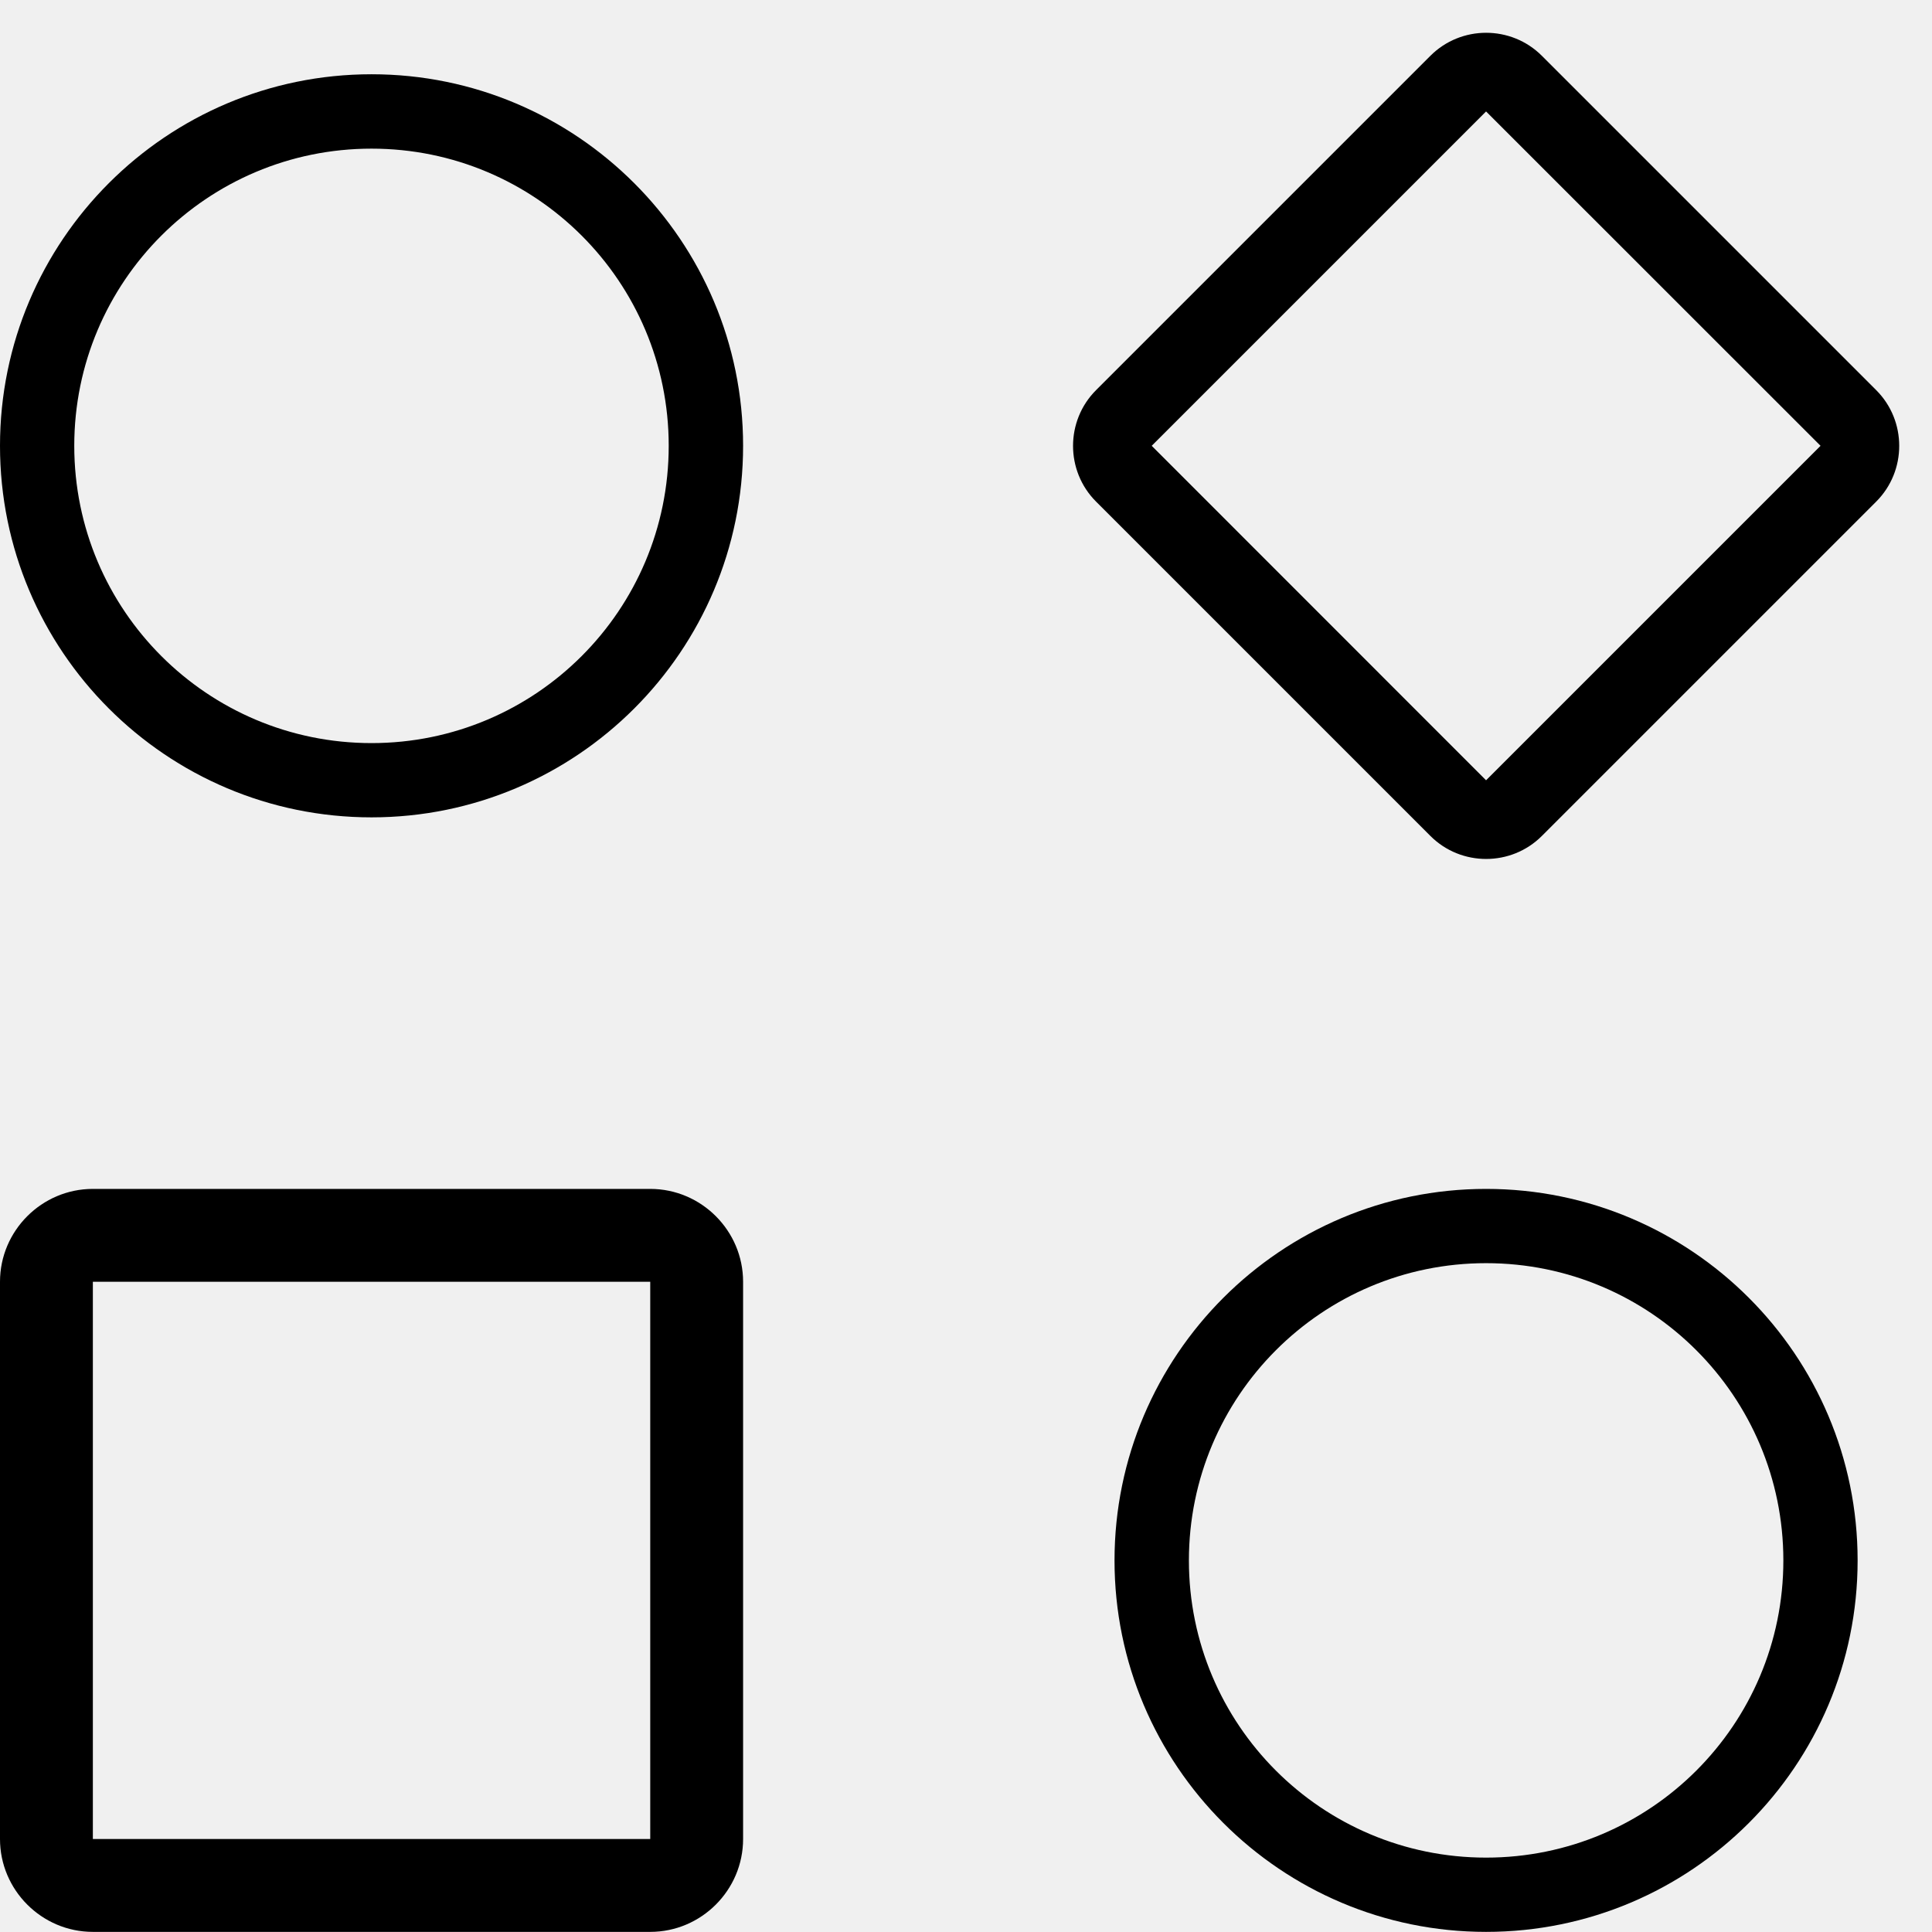
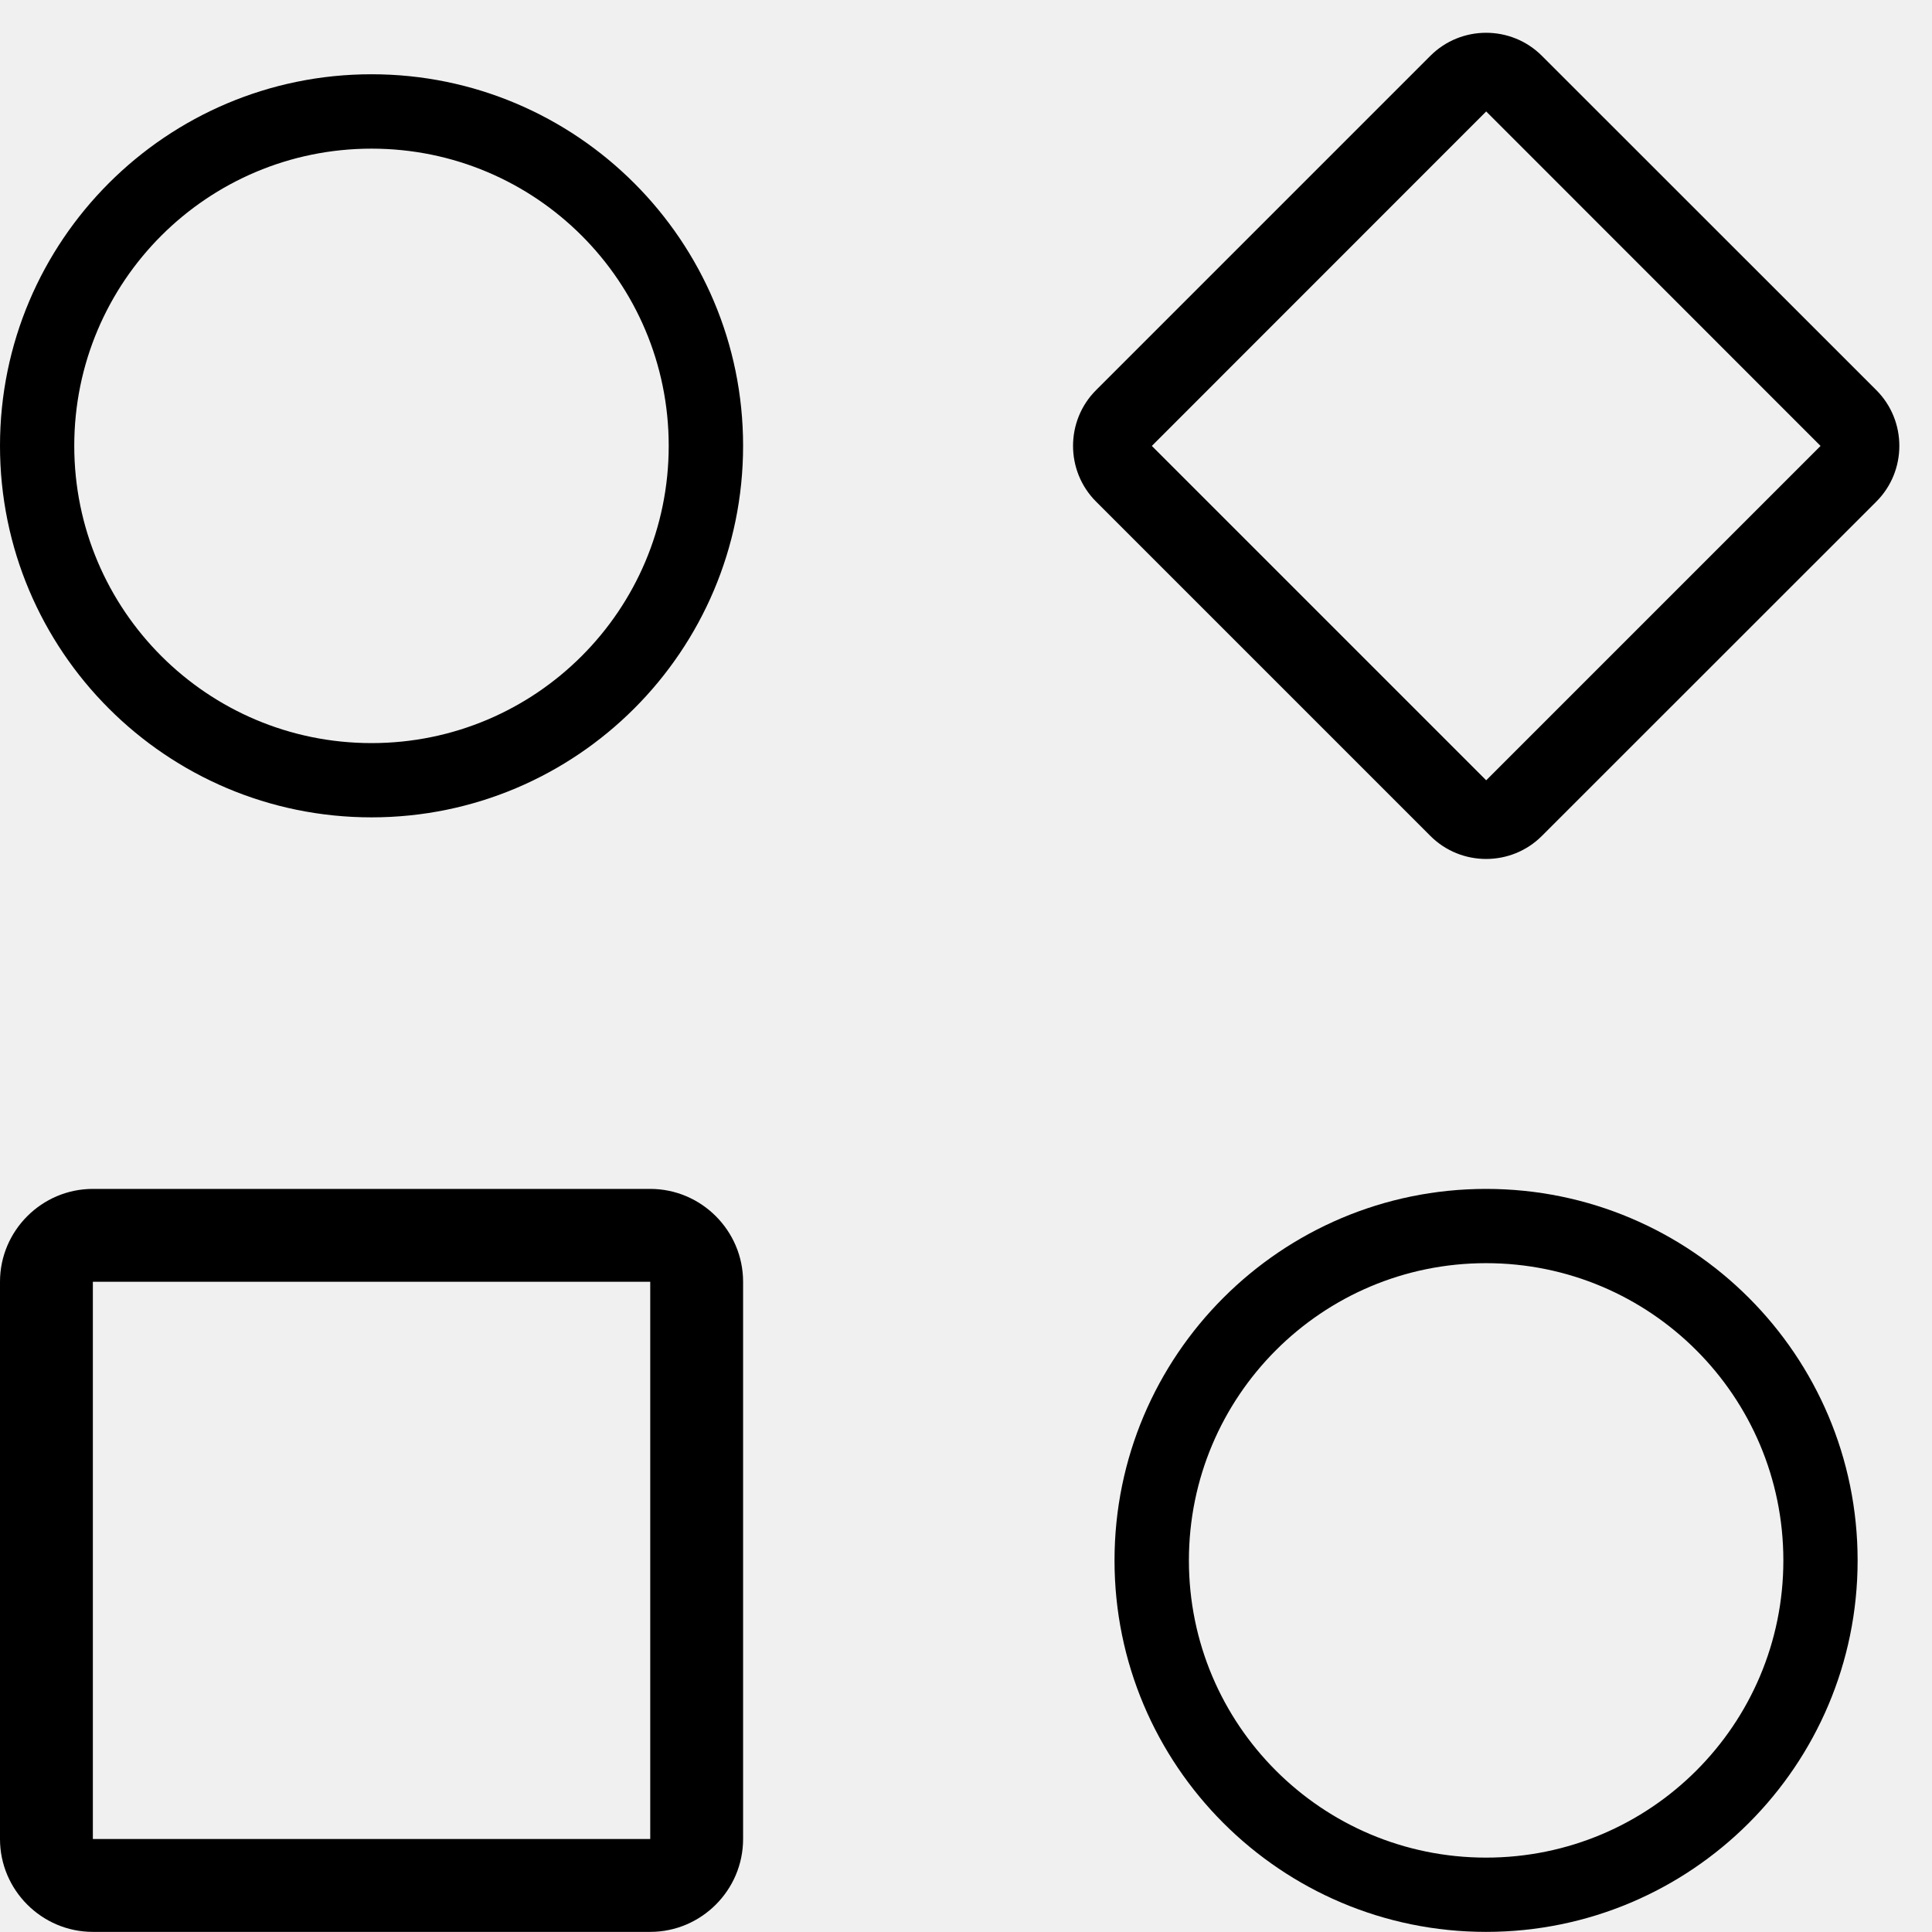
<svg xmlns="http://www.w3.org/2000/svg" width="16" height="16" viewBox="0 0 16 16" fill="none">
  <mask id="path-1-inside-1" fill="white">
    <path d="M5.385 9.846H0.769C0.346 9.846 0 10.192 0 10.615V15.23C0 15.653 0.346 15.999 0.769 15.999H5.385C5.808 15.999 6.154 15.653 6.154 15.23V10.615C6.154 10.192 5.808 9.846 5.385 9.846ZM5.385 15.23H0.769V10.615H5.385V15.23Z" />
  </mask>
  <path d="M5.385 9.846H0.769C0.346 9.846 0 10.192 0 10.615V15.23C0 15.653 0.346 15.999 0.769 15.999H5.385C5.808 15.999 6.154 15.653 6.154 15.23V10.615C6.154 10.192 5.808 9.846 5.385 9.846ZM5.385 15.23H0.769V10.615H5.385V15.23Z" stroke="black" stroke-width="2" mask="url(#path-1-inside-1)" />
  <mask id="path-2-inside-2" fill="white">
-     <path d="M11.846 0.462L9.077 3.231C8.823 3.485 8.823 3.9 9.077 4.154L11.846 6.923C12.1 7.177 12.515 7.177 12.769 6.923L15.538 4.154C15.792 3.9 15.792 3.485 15.538 3.231L12.769 0.462C12.515 0.208 12.1 0.208 11.846 0.462ZM15.077 3.692L12.307 6.462L9.538 3.692L12.307 0.923L15.077 3.692Z" />
+     <path d="M11.846 0.462L9.077 3.231C8.823 3.485 8.823 3.9 9.077 4.154L11.846 6.923C12.1 7.177 12.515 7.177 12.769 6.923L15.539 4.154C15.793 3.9 15.793 3.485 15.539 3.231L12.769 0.462C12.515 0.208 12.1 0.208 11.846 0.462ZM15.077 3.693L12.308 6.462L9.539 3.693L12.308 0.923L15.077 3.693Z" />
  </mask>
-   <path d="M11.846 0.462L9.077 3.231C8.823 3.485 8.823 3.9 9.077 4.154L11.846 6.923C12.1 7.177 12.515 7.177 12.769 6.923L15.538 4.154C15.792 3.9 15.792 3.485 15.538 3.231L12.769 0.462C12.515 0.208 12.1 0.208 11.846 0.462ZM15.077 3.692L12.307 6.462L9.538 3.692L12.307 0.923L15.077 3.692Z" stroke="black" stroke-width="2" mask="url(#path-2-inside-2)" />
+   <path d="M11.846 0.462L9.077 3.231C8.823 3.485 8.823 3.9 9.077 4.154L11.846 6.923C12.1 7.177 12.515 7.177 12.769 6.923L15.539 4.154C15.793 3.9 15.793 3.485 15.539 3.231L12.769 0.462C12.515 0.208 12.1 0.208 11.846 0.462ZM15.077 3.693L12.308 6.462L9.539 3.693L12.308 0.923L15.077 3.693Z" stroke="black" stroke-width="2" mask="url(#path-2-inside-2)" />
  <mask id="path-3-inside-3" fill="white">
    <path d="M12.307 9.846C10.609 9.846 9.23 11.224 9.23 12.923C9.23 14.621 10.609 15.999 12.307 15.999C14.006 15.999 15.384 14.621 15.384 12.923C15.384 11.224 14.006 9.846 12.307 9.846ZM12.307 15.384C10.947 15.384 9.846 14.283 9.846 12.923C9.846 11.563 10.947 10.461 12.307 10.461C13.667 10.461 14.769 11.563 14.769 12.923C14.769 14.283 13.667 15.384 12.307 15.384Z" />
  </mask>
  <path d="M12.307 9.846C10.609 9.846 9.23 11.224 9.23 12.923C9.23 14.621 10.609 15.999 12.307 15.999C14.006 15.999 15.384 14.621 15.384 12.923C15.384 11.224 14.006 9.846 12.307 9.846ZM12.307 15.384C10.947 15.384 9.846 14.283 9.846 12.923C9.846 11.563 10.947 10.461 12.307 10.461C13.667 10.461 14.769 11.563 14.769 12.923C14.769 14.283 13.667 15.384 12.307 15.384Z" stroke="black" stroke-width="2" mask="url(#path-3-inside-3)" />
  <mask id="path-4-inside-4" fill="white">
    <path d="M3.077 0.615C1.378 0.615 0 1.994 0 3.692C0 5.391 1.378 6.769 3.077 6.769C4.775 6.769 6.154 5.391 6.154 3.692C6.154 1.994 4.775 0.615 3.077 0.615ZM3.077 6.154C1.717 6.154 0.615 5.052 0.615 3.692C0.615 2.332 1.717 1.231 3.077 1.231C4.437 1.231 5.538 2.332 5.538 3.692C5.538 5.052 4.437 6.154 3.077 6.154Z" />
  </mask>
  <path d="M3.077 0.615C1.378 0.615 0 1.994 0 3.692C0 5.391 1.378 6.769 3.077 6.769C4.775 6.769 6.154 5.391 6.154 3.692C6.154 1.994 4.775 0.615 3.077 0.615ZM3.077 6.154C1.717 6.154 0.615 5.052 0.615 3.692C0.615 2.332 1.717 1.231 3.077 1.231C4.437 1.231 5.538 2.332 5.538 3.692C5.538 5.052 4.437 6.154 3.077 6.154Z" stroke="black" stroke-width="2" mask="url(#path-4-inside-4)" />
</svg>
